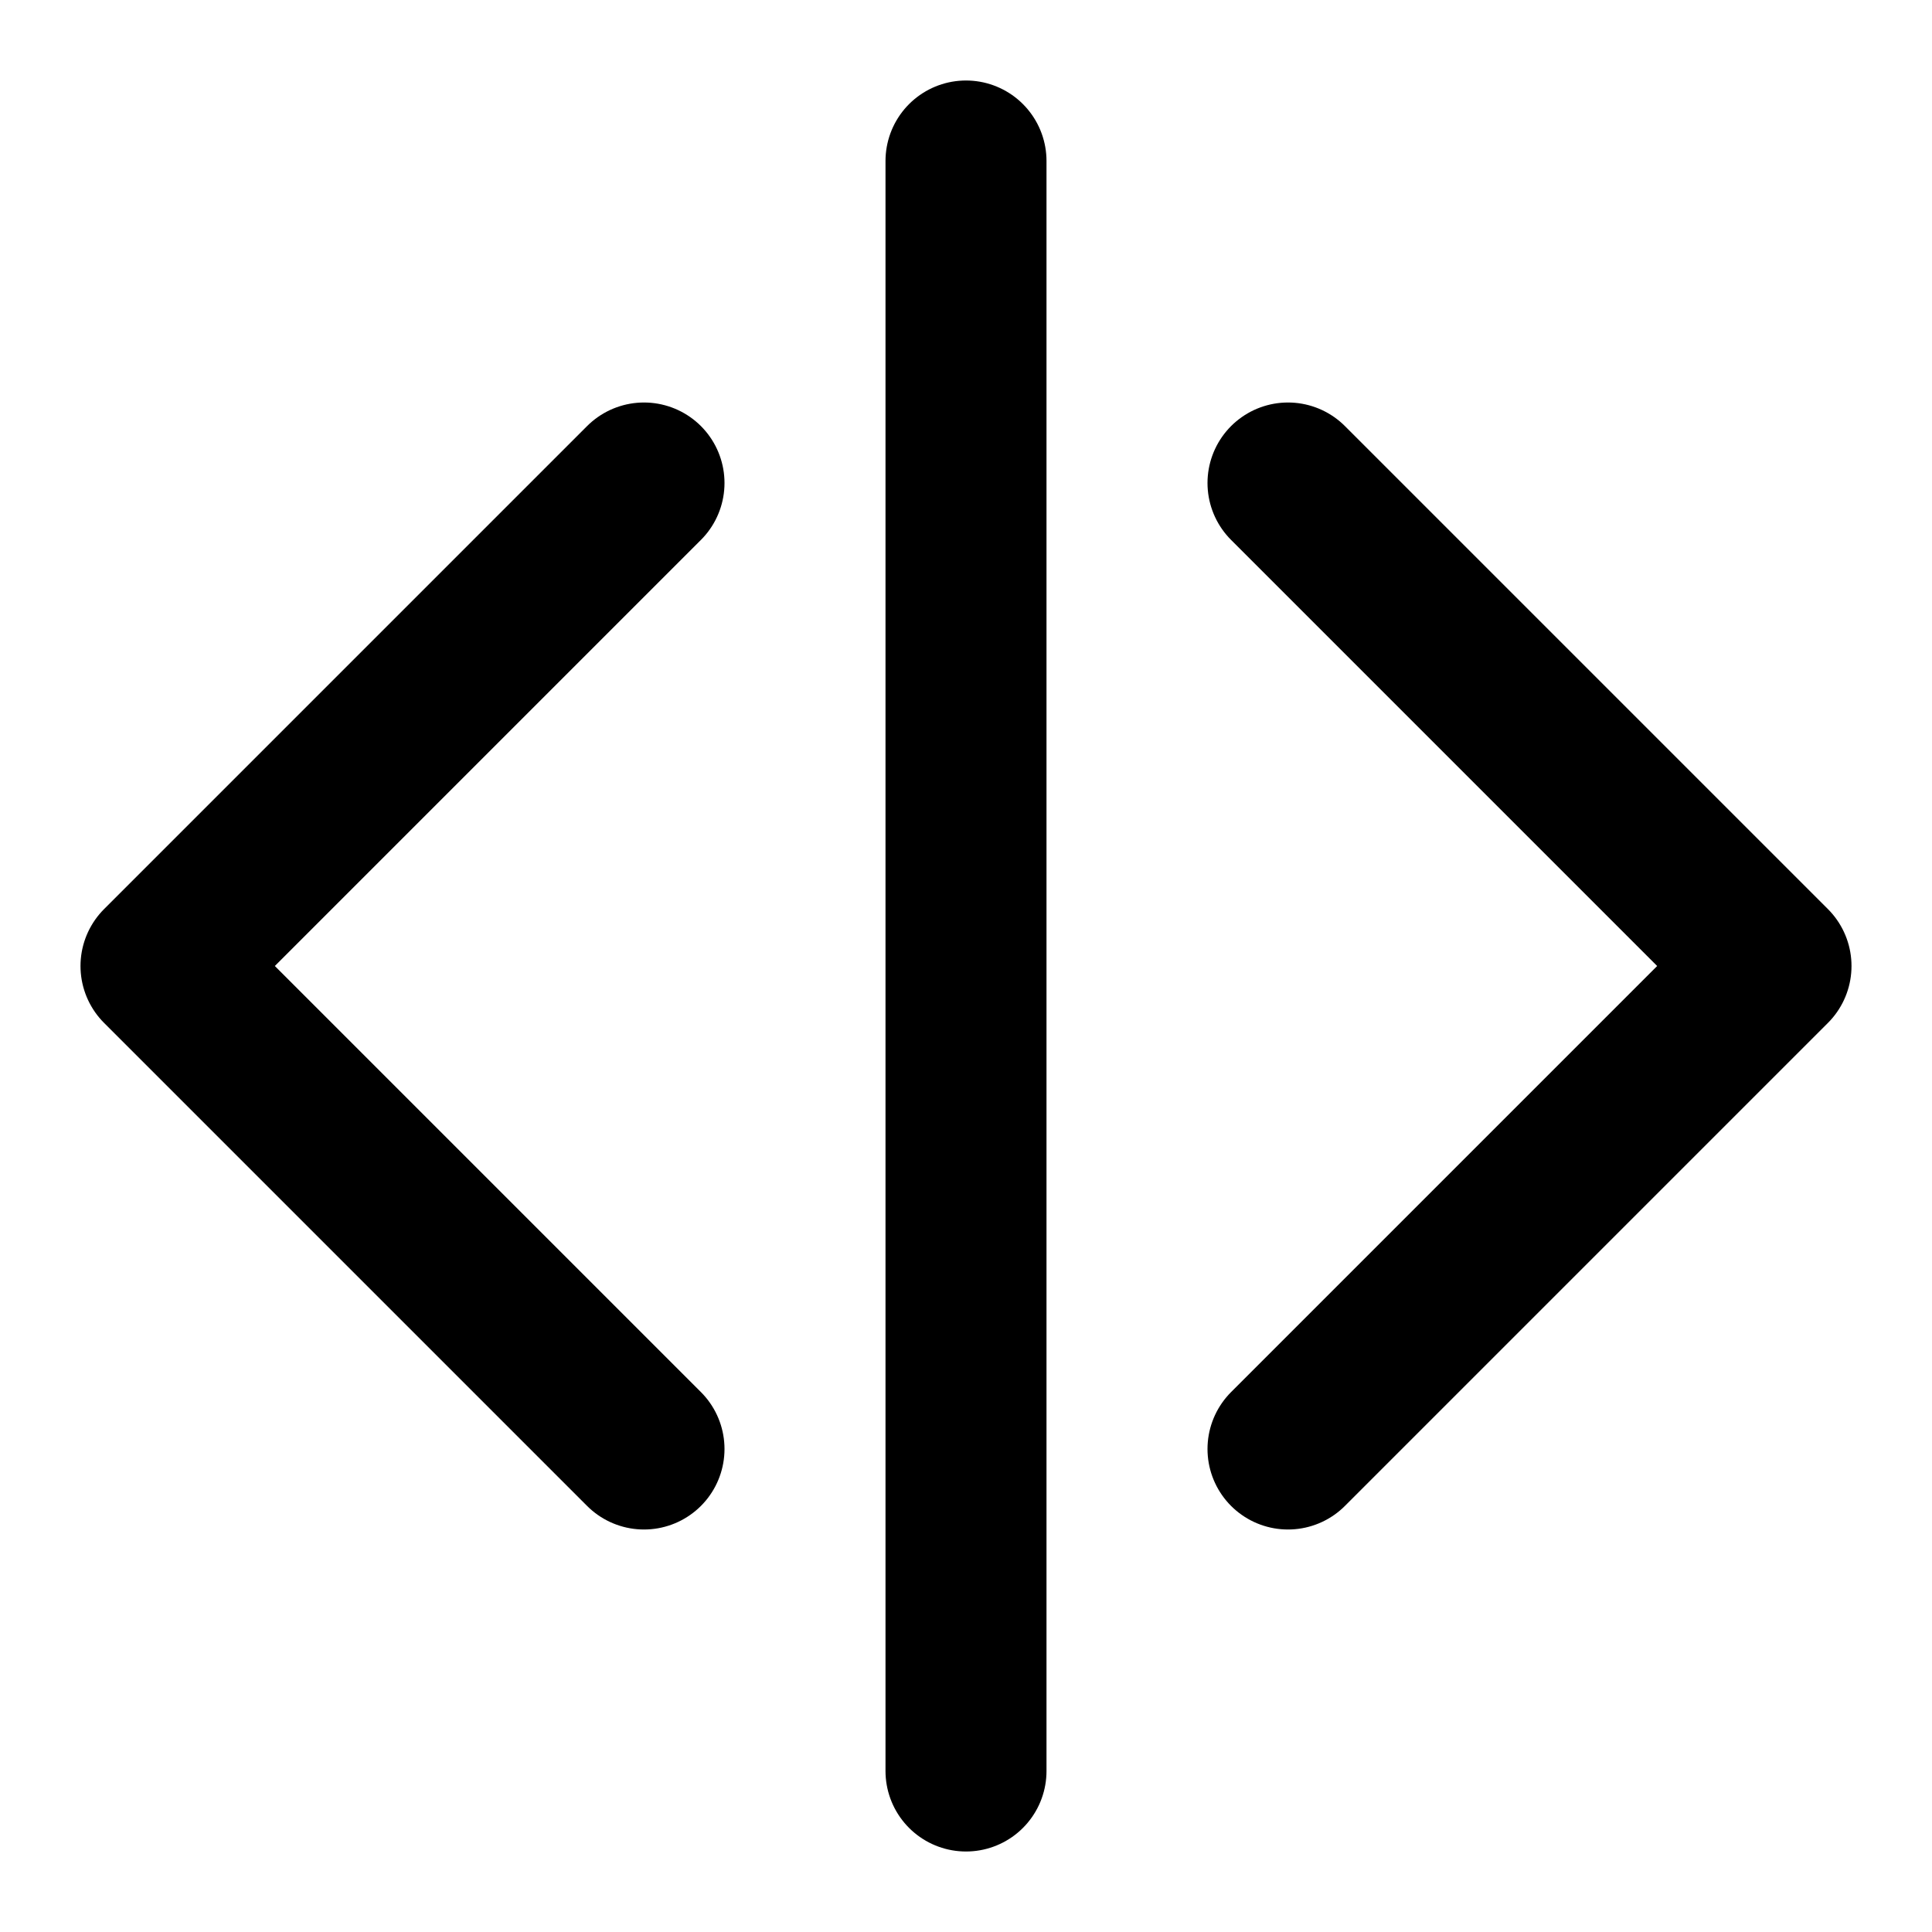
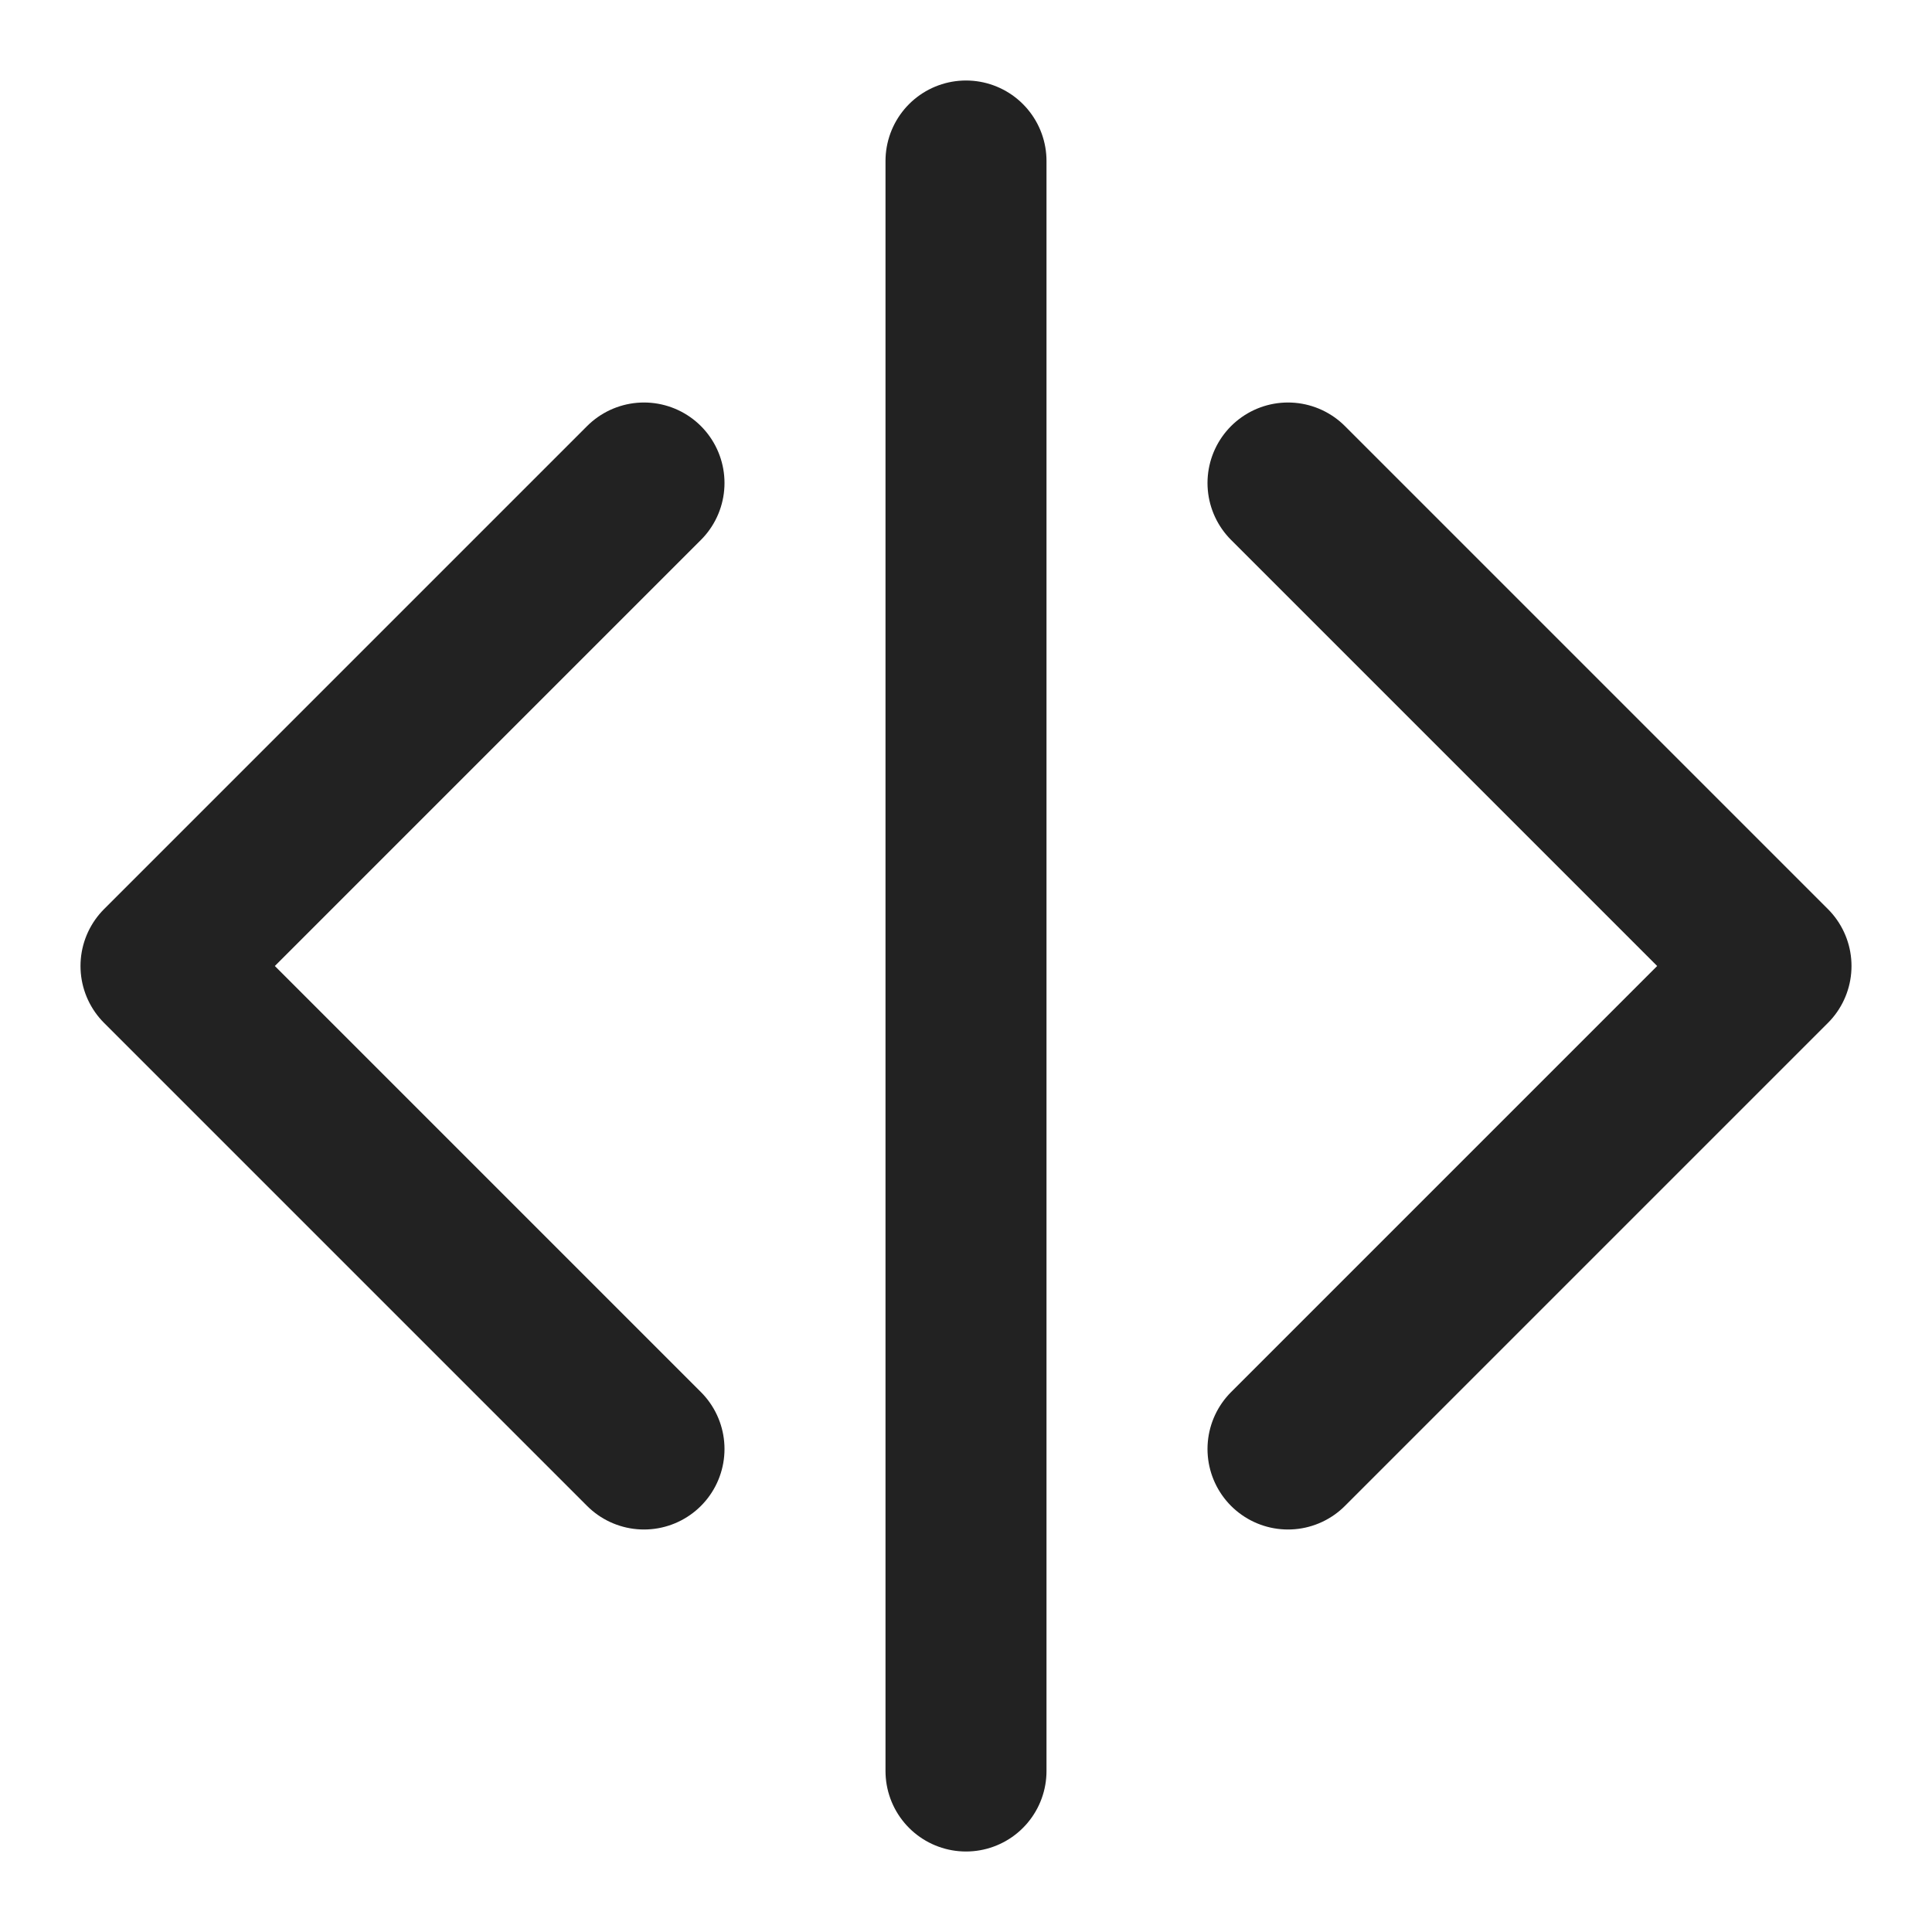
- <svg xmlns="http://www.w3.org/2000/svg" viewBox="0 0 24 24" fill="none" stroke="currentColor" stroke-width="2" stroke-linecap="round" stroke-linejoin="round">
+ <svg xmlns="http://www.w3.org/2000/svg" viewBox="0 0 24 24" fill="none" stroke="#222" stroke-width="2" stroke-linecap="round" stroke-linejoin="round">
  <polyline points="16 18 22 12 16 6" />
  <polyline points="8 6 2 12 8 18" />
  <line x1="12" y1="2" x2="12" y2="22" />
</svg>
